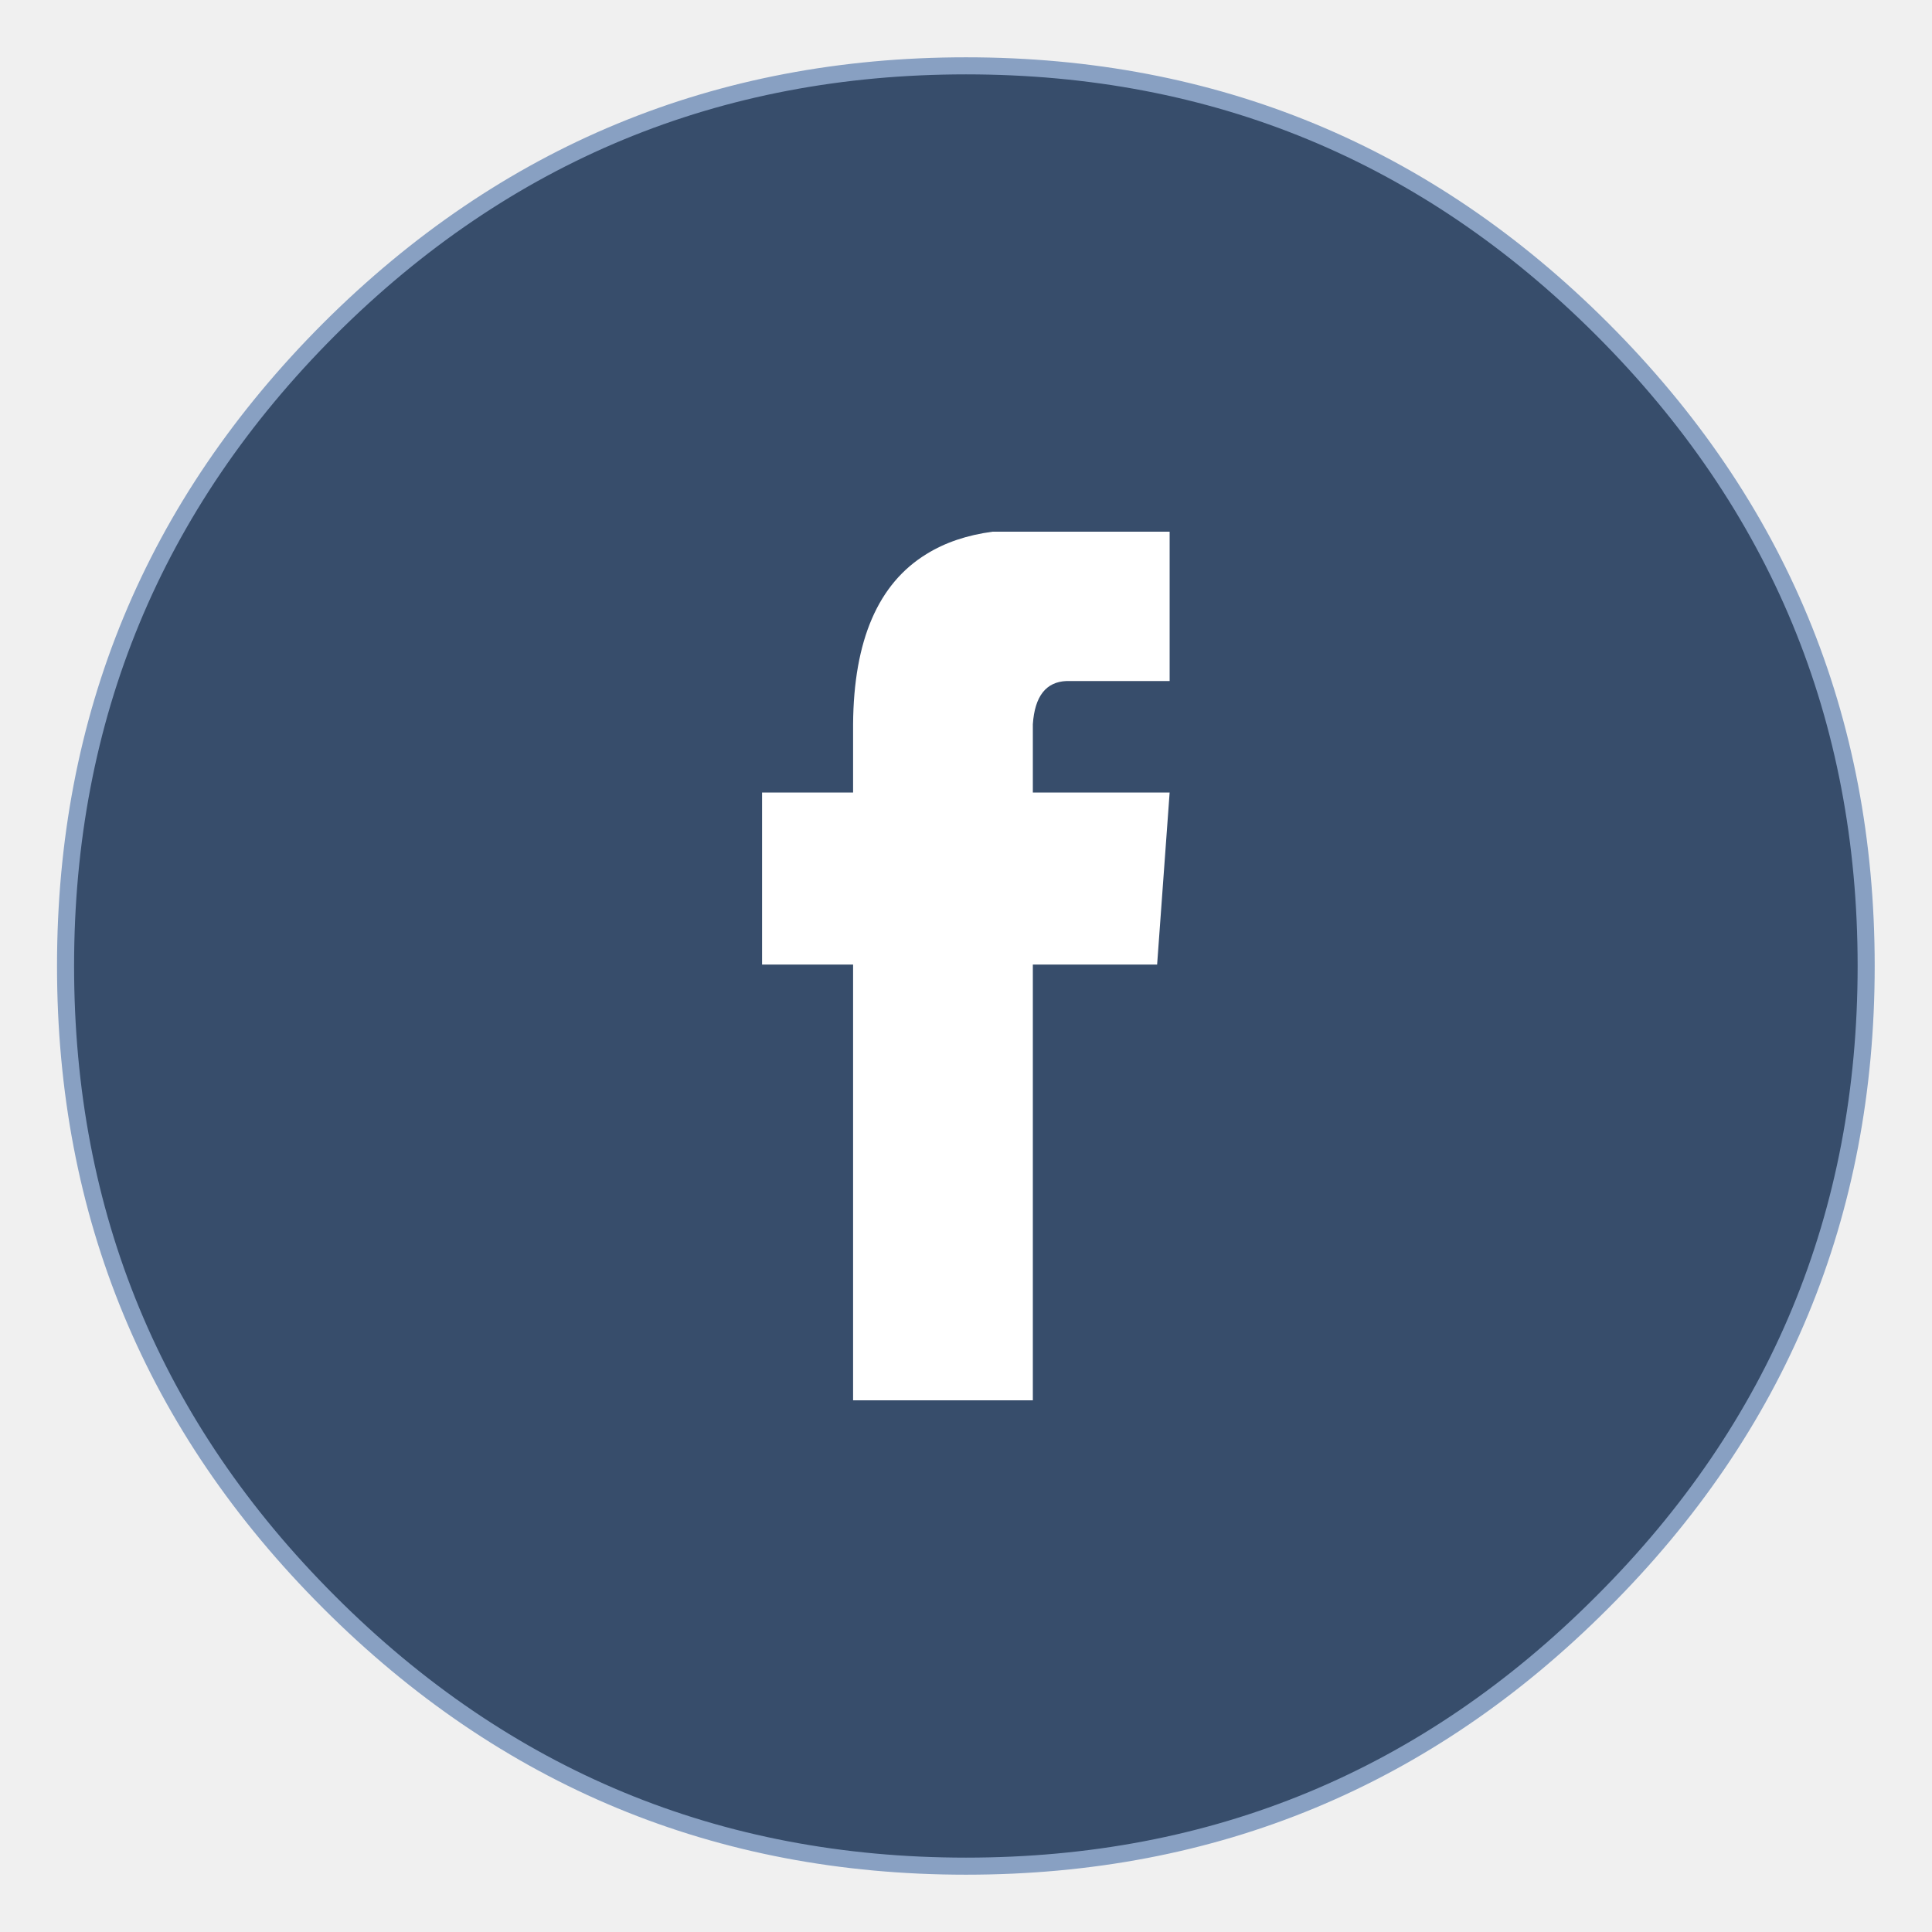
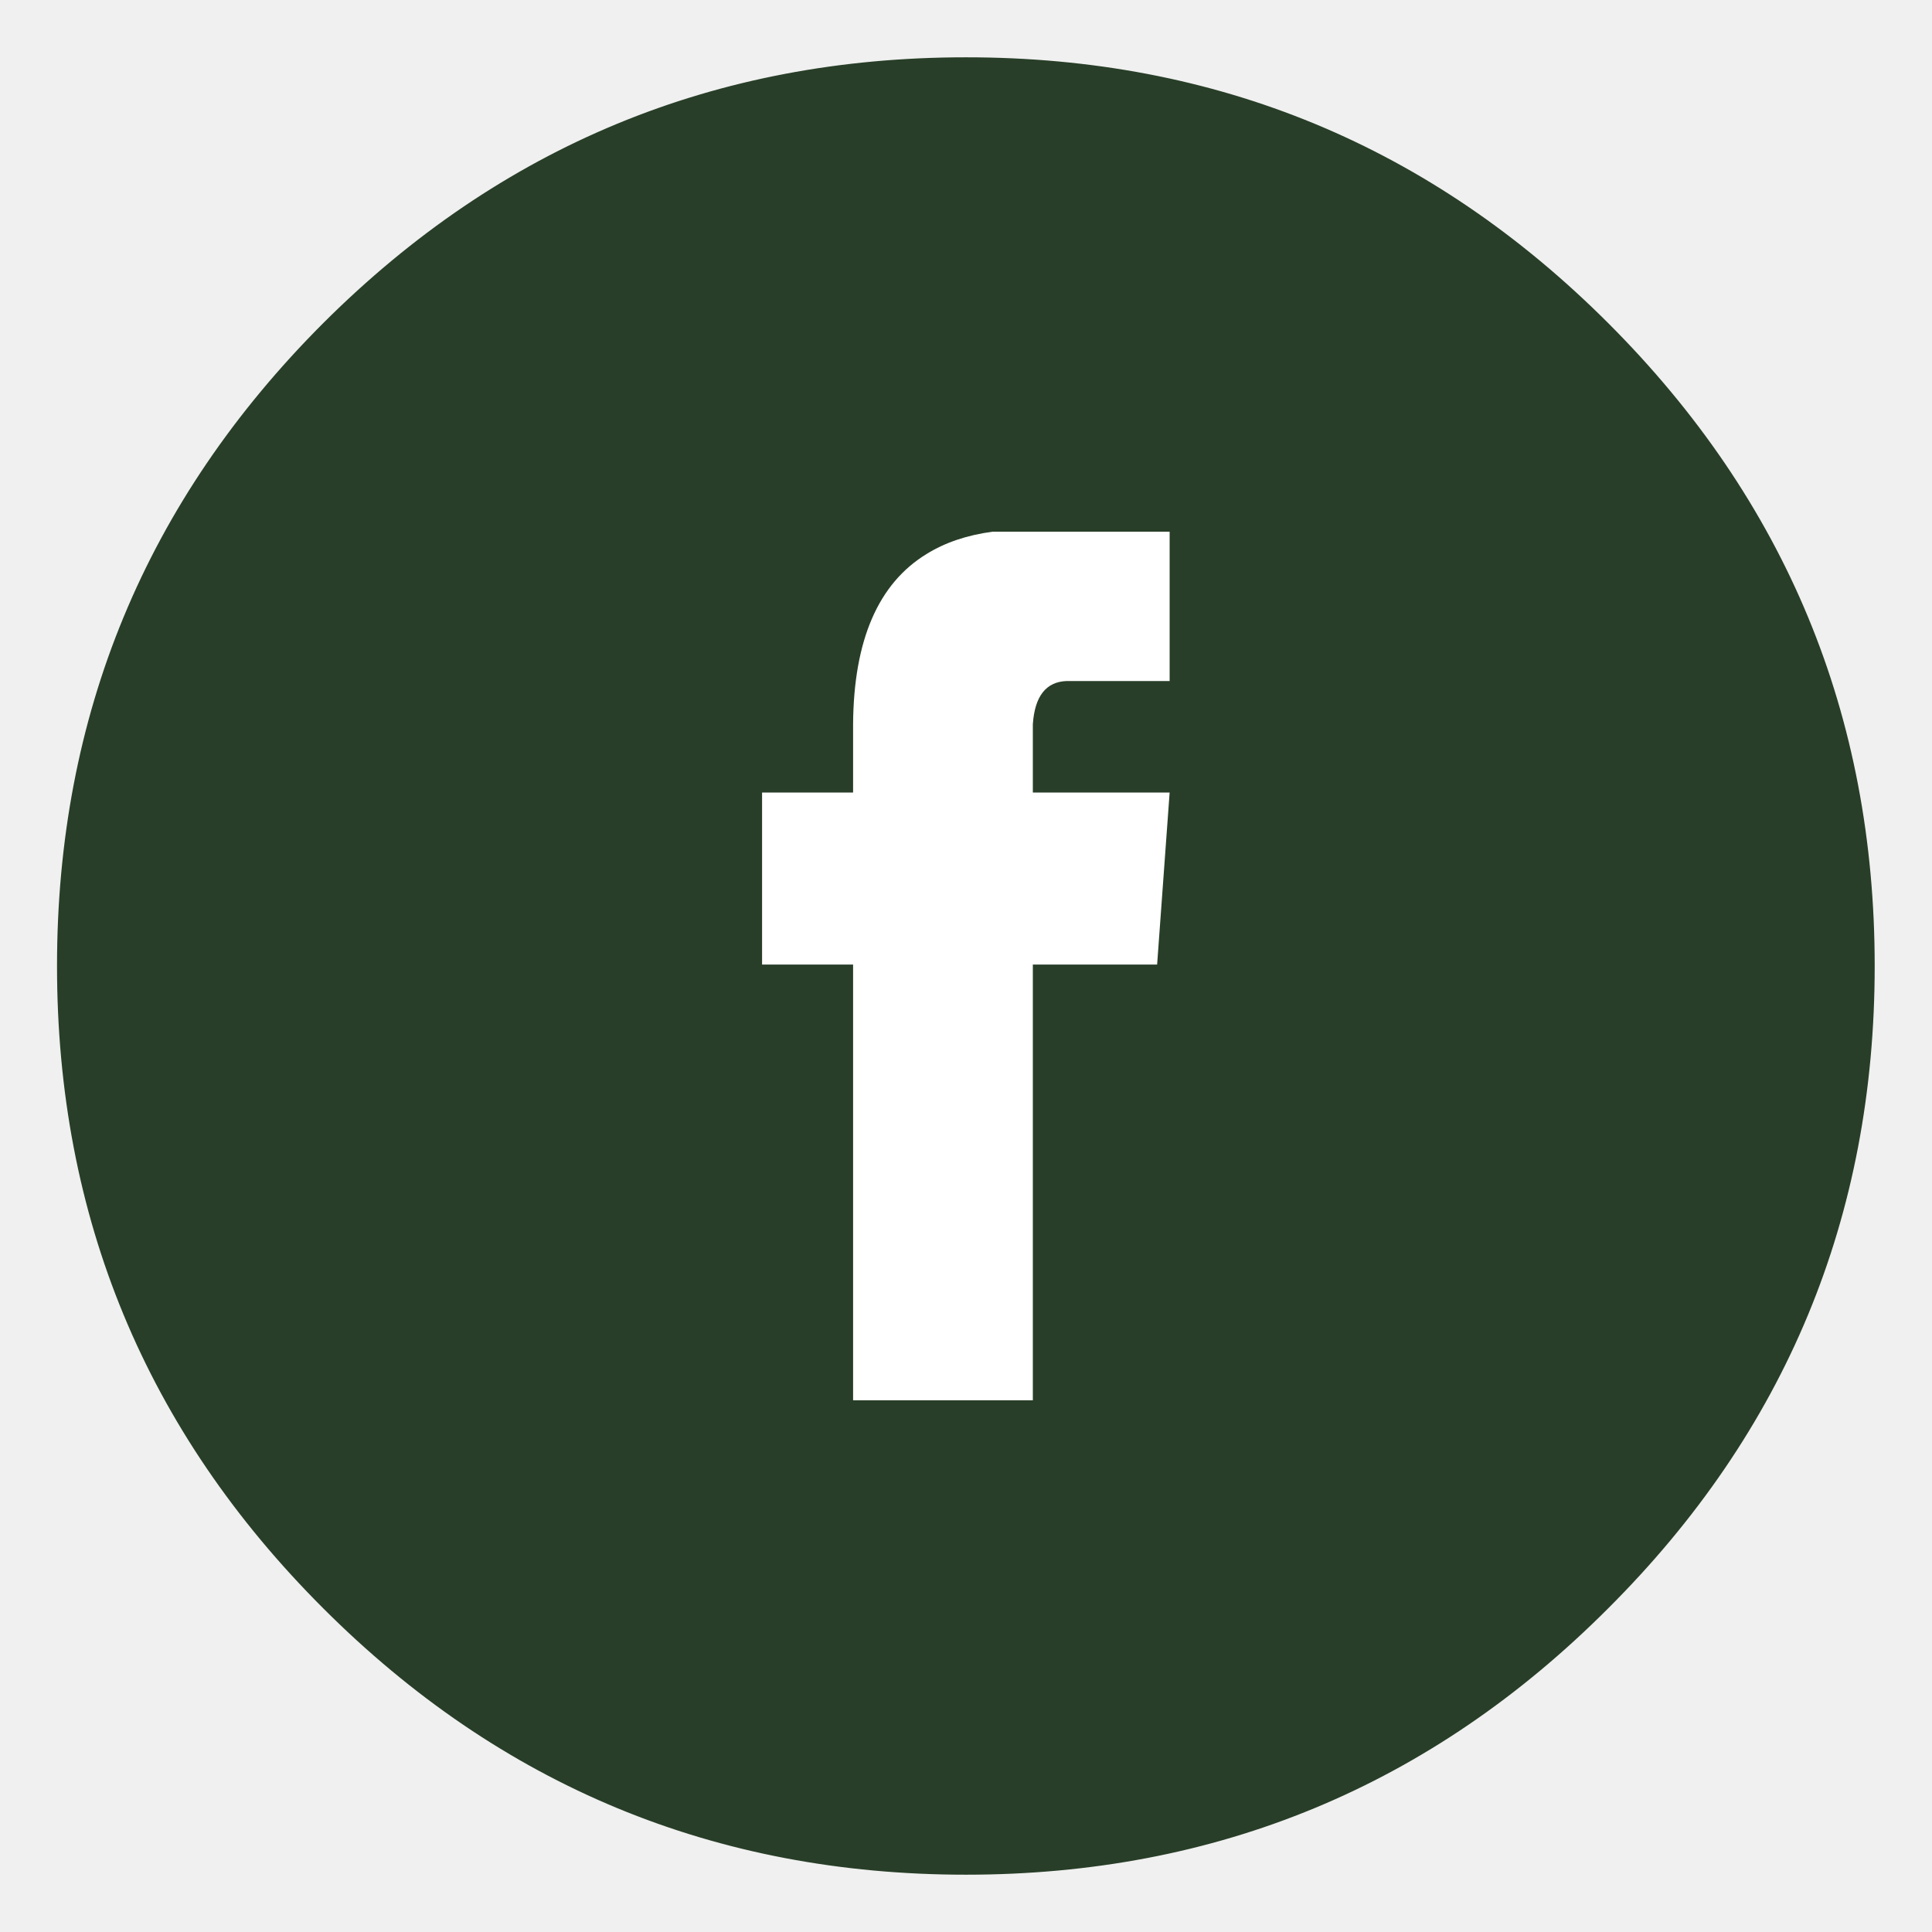
<svg xmlns="http://www.w3.org/2000/svg" xmlns:xlink="http://www.w3.org/1999/xlink" version="1.1" preserveAspectRatio="none" x="0px" y="0px" width="168px" height="168px" viewBox="0 0 168 168">
  <defs>
    <g id="S_mbolo_14_2_Layer1_0_FILL">
-       <path fill="#374D6B" stroke="none" d=" M 111.85 -111.95 Q 65.55 -158.25 0 -158.25 -65.55 -158.25 -111.95 -111.95 -158.3 -65.55 -158.3 0 -158.3 65.55 -111.95 111.85 -65.55 158.25 0 158.25 65.55 158.25 111.85 111.85 158.25 65.55 158.25 0 158.25 -65.55 111.85 -111.95 Z" />
+       <path fill="#283e28" stroke="none" d=" M 111.85 -111.95 Q 65.55 -158.25 0 -158.25 -65.55 -158.25 -111.95 -111.95 -158.3 -65.55 -158.3 0 -158.3 65.55 -111.95 111.85 -65.55 158.25 0 158.25 65.55 158.25 111.85 111.85 158.25 65.55 158.25 0 158.25 -65.55 111.85 -111.95 Z" />
    </g>
    <g id="S_mbolo_14_2_Layer0_0_MEMBER_0_FILL">
      <path fill="#FFFFFF" stroke="none" d=" M 18.25 -50.1 Q 18.75 -50.1 19.35 -50.1 L 35.8 -50.1 35.8 -76.35 4.65 -76.35 Q -2.05 -75.45 -6.9 -72.45 -19.7 -64.65 -19.85 -42.5 L -19.85 -30.5 -35.85 -30.5 -35.85 -0.25 -19.85 -0.25 -19.85 76.35 11.75 76.35 11.75 -0.25 33.6 -0.25 35.8 -30.5 11.75 -30.5 11.75 -42.5 Q 12.25 -49.9 17.7 -50.1 L 18.25 -50.1 Z" />
    </g>
-     <path id="S_mbolo_14_2_Layer1_0_1_STROKES" stroke="#88A0C2" stroke-width="3" stroke-linejoin="round" stroke-linecap="round" fill="none" d=" M 158.25 0 Q 158.25 65.55 111.85 111.85 65.55 158.25 0 158.25 -65.55 158.25 -111.95 111.85 -158.3 65.55 -158.3 0 -158.3 -65.55 -111.95 -111.95 -65.55 -158.25 0 -158.25 65.55 -158.25 111.85 -111.95 158.25 -65.55 158.25 0 Z" />
+     <path id="S_mbolo_14_2_Layer1_0_1_STROKES" stroke="#283e28" stroke-width="3" stroke-linejoin="round" stroke-linecap="round" fill="none" d=" M 158.25 0 Q 158.25 65.55 111.85 111.85 65.55 158.25 0 158.25 -65.55 158.25 -111.95 111.85 -158.3 65.55 -158.3 0 -158.3 -65.55 -111.95 -111.95 -65.55 -158.25 0 -158.25 65.55 -158.25 111.85 -111.95 158.25 -65.55 158.25 0 Z" />
  </defs>
  <g transform="matrix( 0.4946289, 0, 0, 0.4946289, 84,84) ">
    <g transform="matrix( 1, 0, 0, 1, 0,0) ">
      <use xlink:href="#S_mbolo_14_2_Layer1_0_FILL" />
      <use xlink:href="#S_mbolo_14_2_Layer1_0_1_STROKES" />
    </g>
    <g transform="matrix( 1, 0, 0, 1, 0,0) ">
      <use xlink:href="#S_mbolo_14_2_Layer0_0_MEMBER_0_FILL" />
    </g>
  </g>
</svg>
